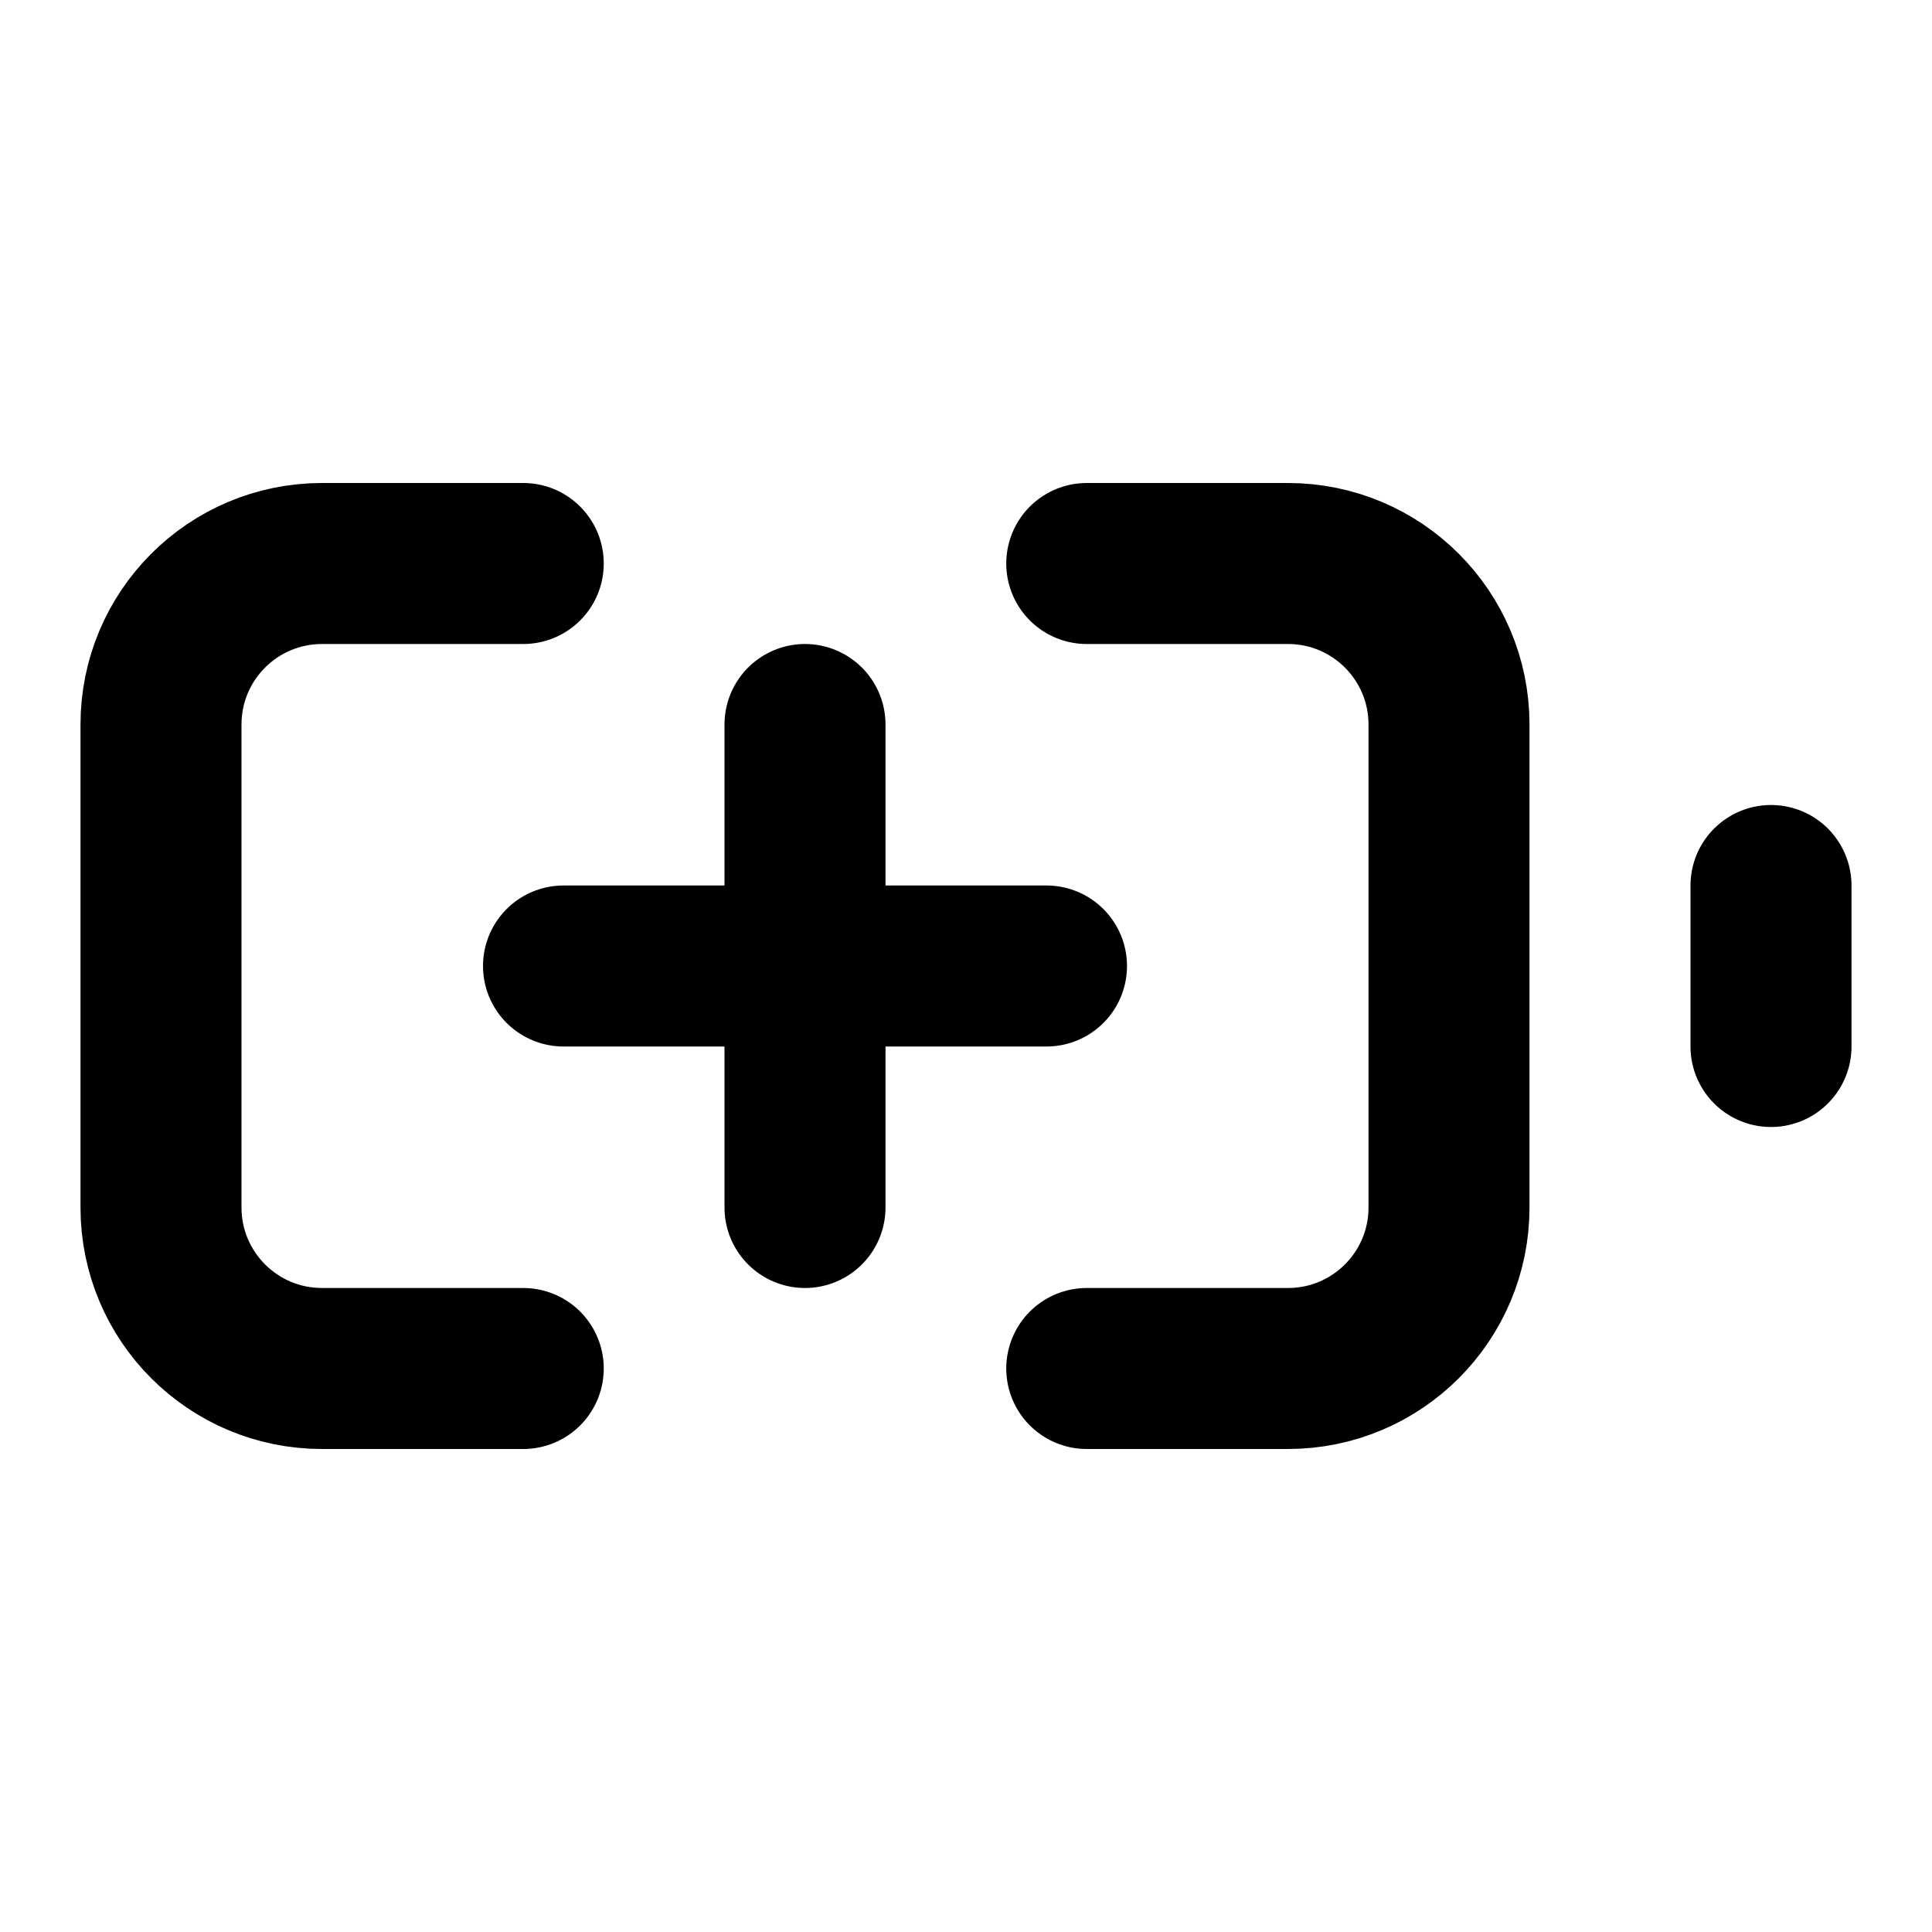
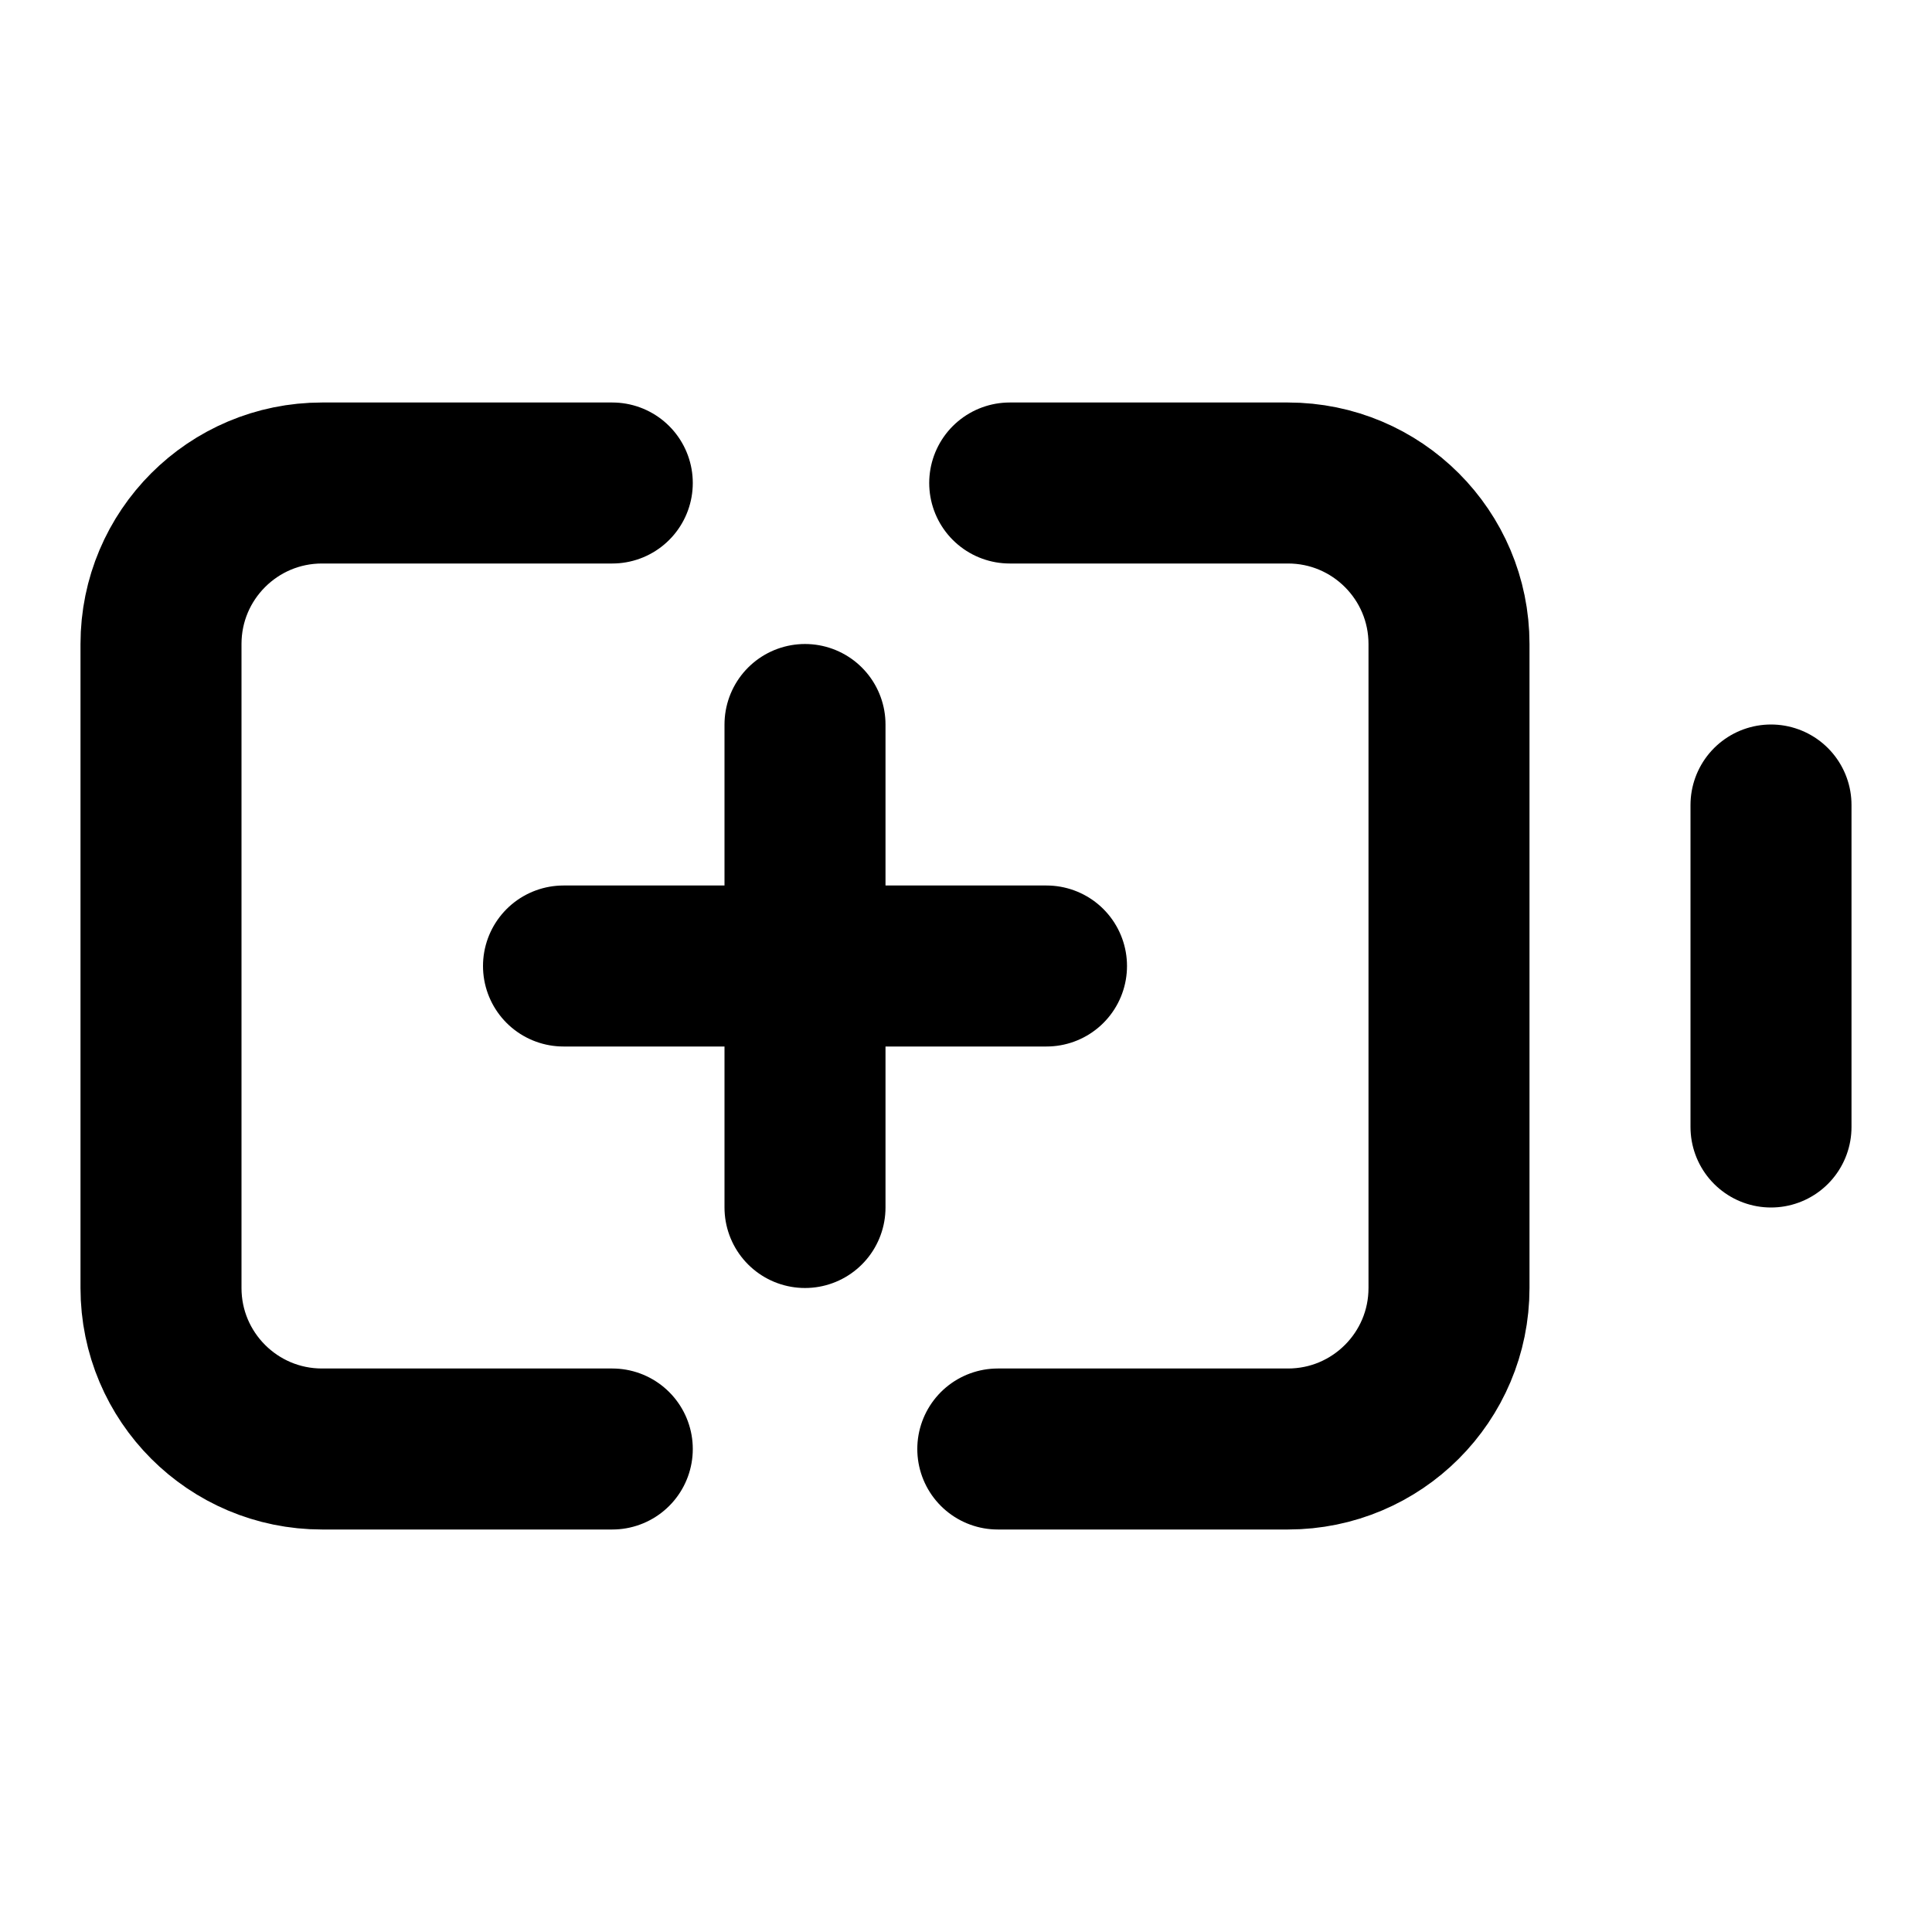
<svg xmlns="http://www.w3.org/2000/svg" width="24" height="24" fill="none" stroke="currentColor" stroke-linecap="round" stroke-linejoin="round" stroke-width="2" viewBox="0 0 24 24">
-   <path d="M10 9v6M13.5 7H16a2 2 0 0 1 2 2v6a2 2 0 0 1-2 2h-2.5M22 11v2M6.5 17H4a2 2 0 0 1-2-2V9a2 2 0 0 1 2-2h2.5M7 12h6" />
+   <path d="M10 9v6M12.543 6H16a2 2 0 0 1 2 2v8a2 2 0 0 1-2 2h-3.605M22 14v-4M7 12h6M7.606 18H4a2 2 0 0 1-2-2V8a2 2 0 0 1 2-2h3.606" />
</svg>
